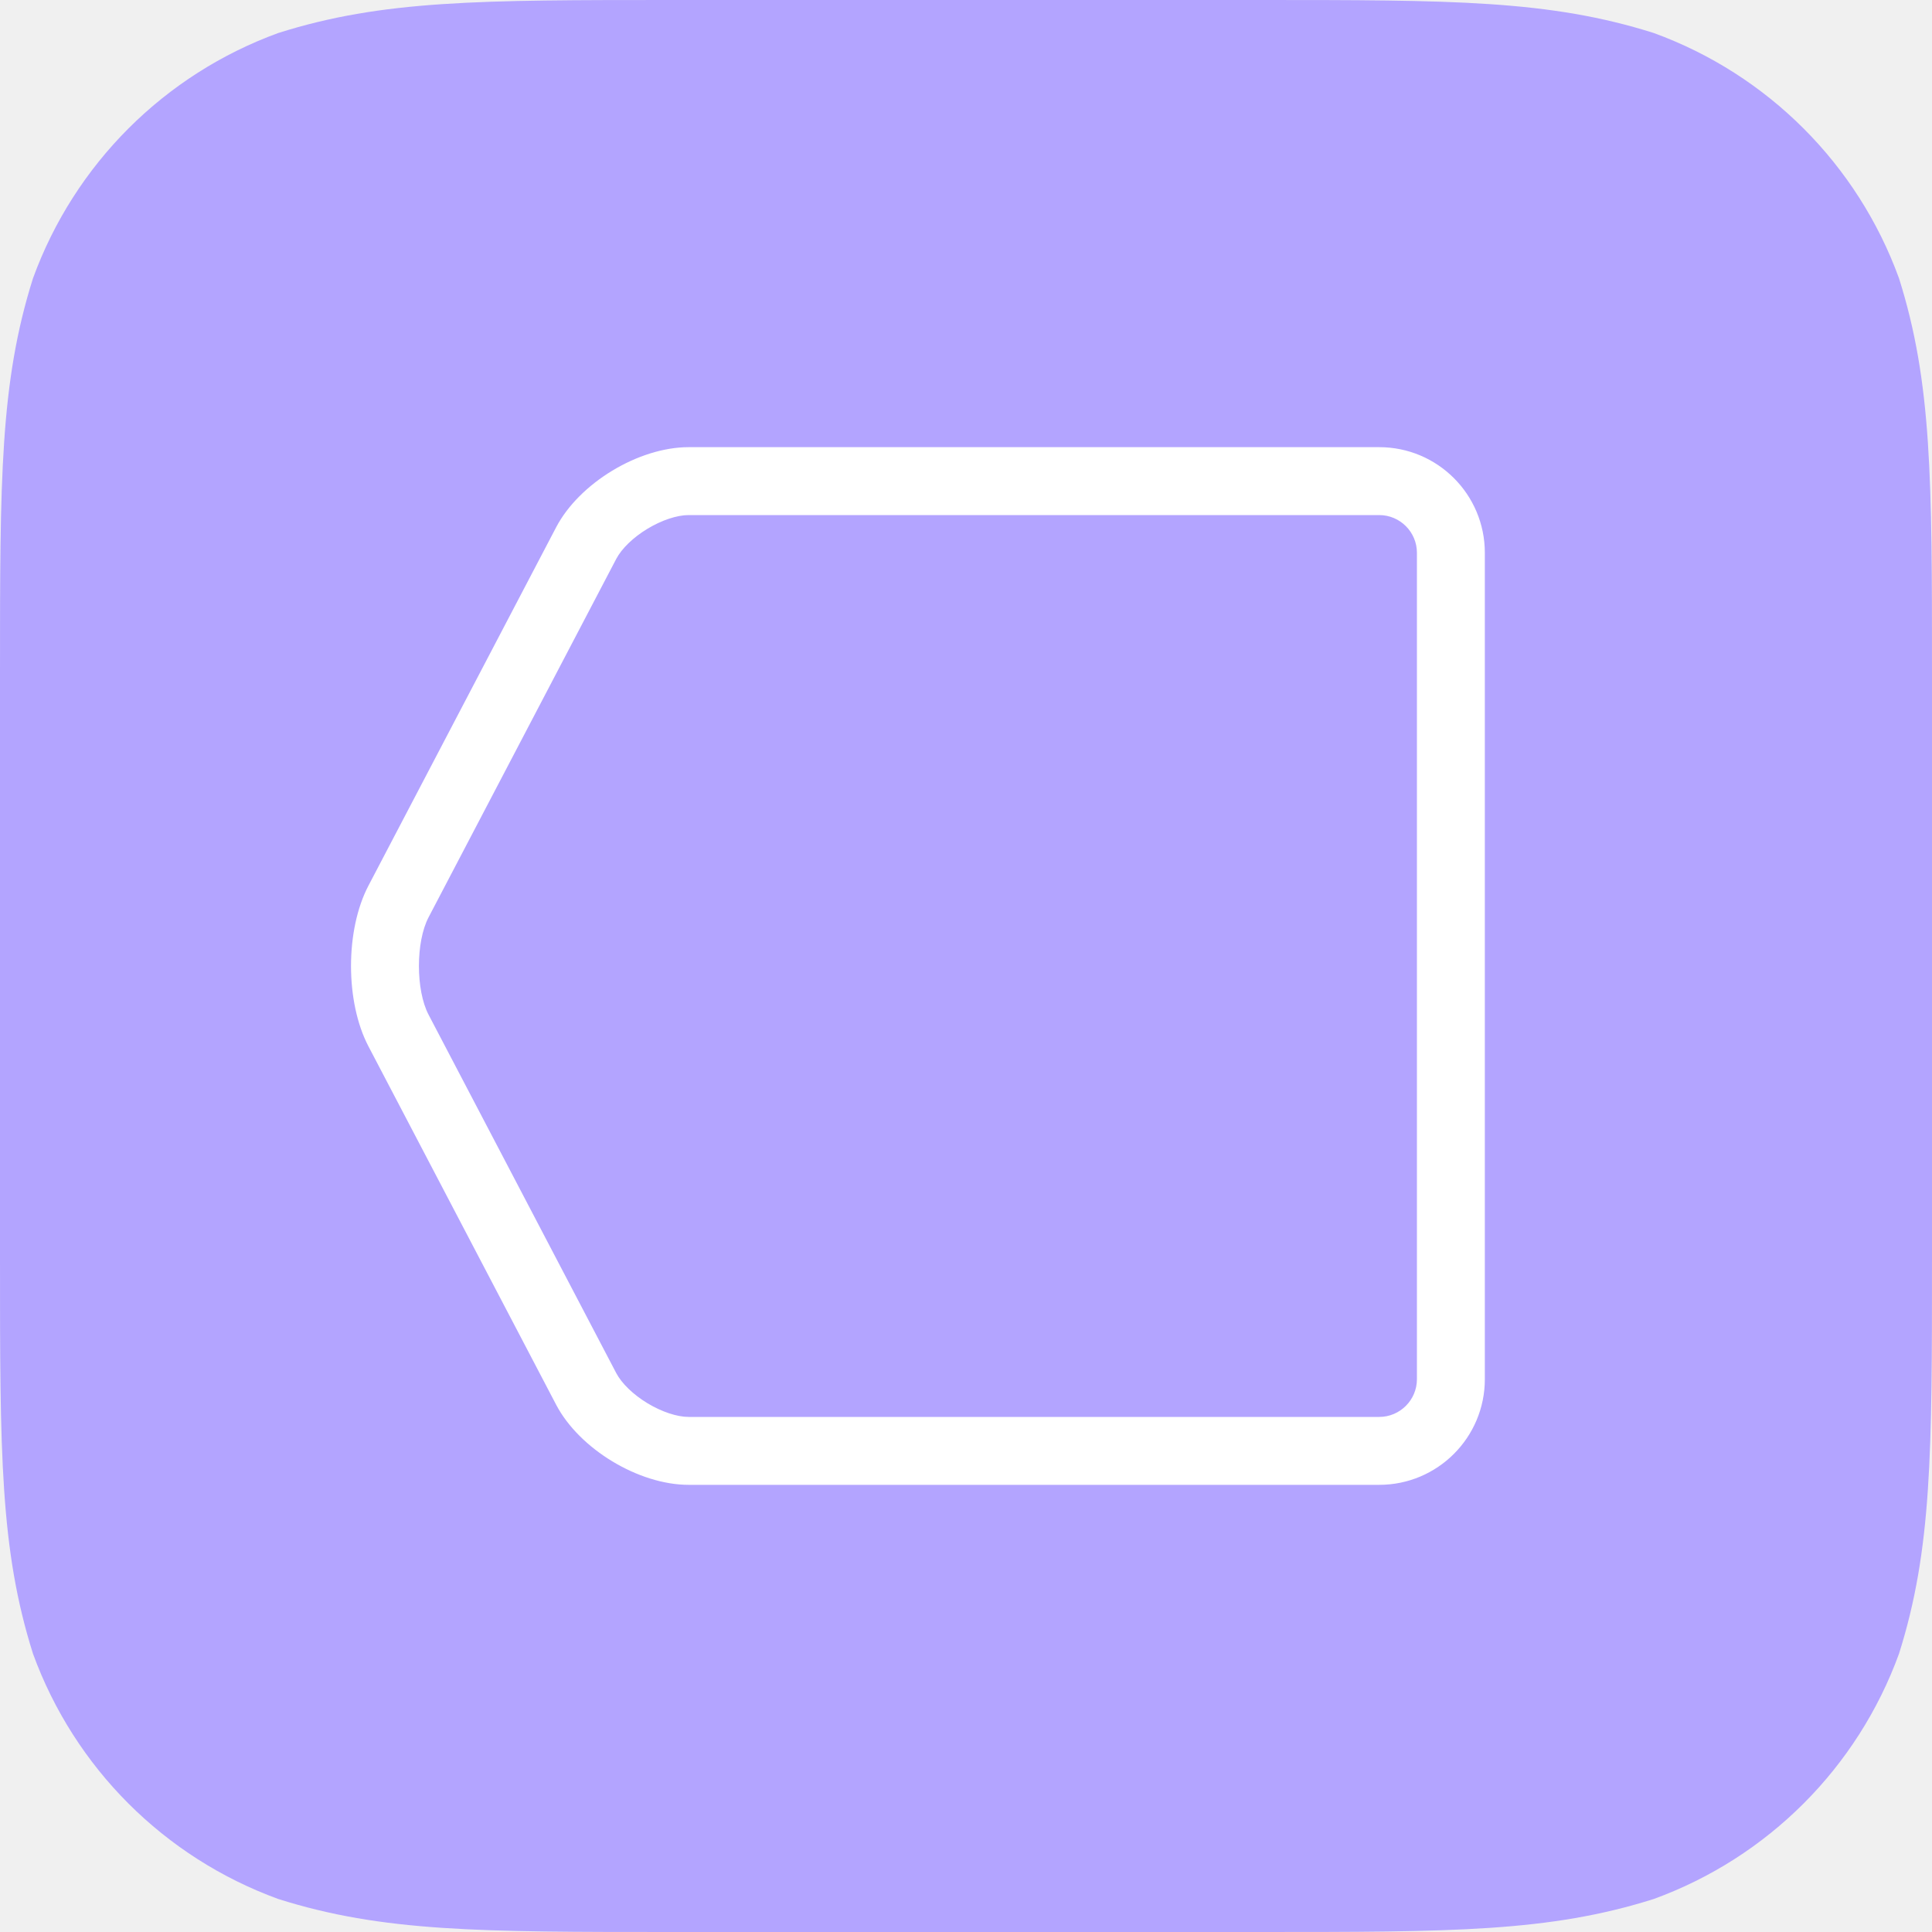
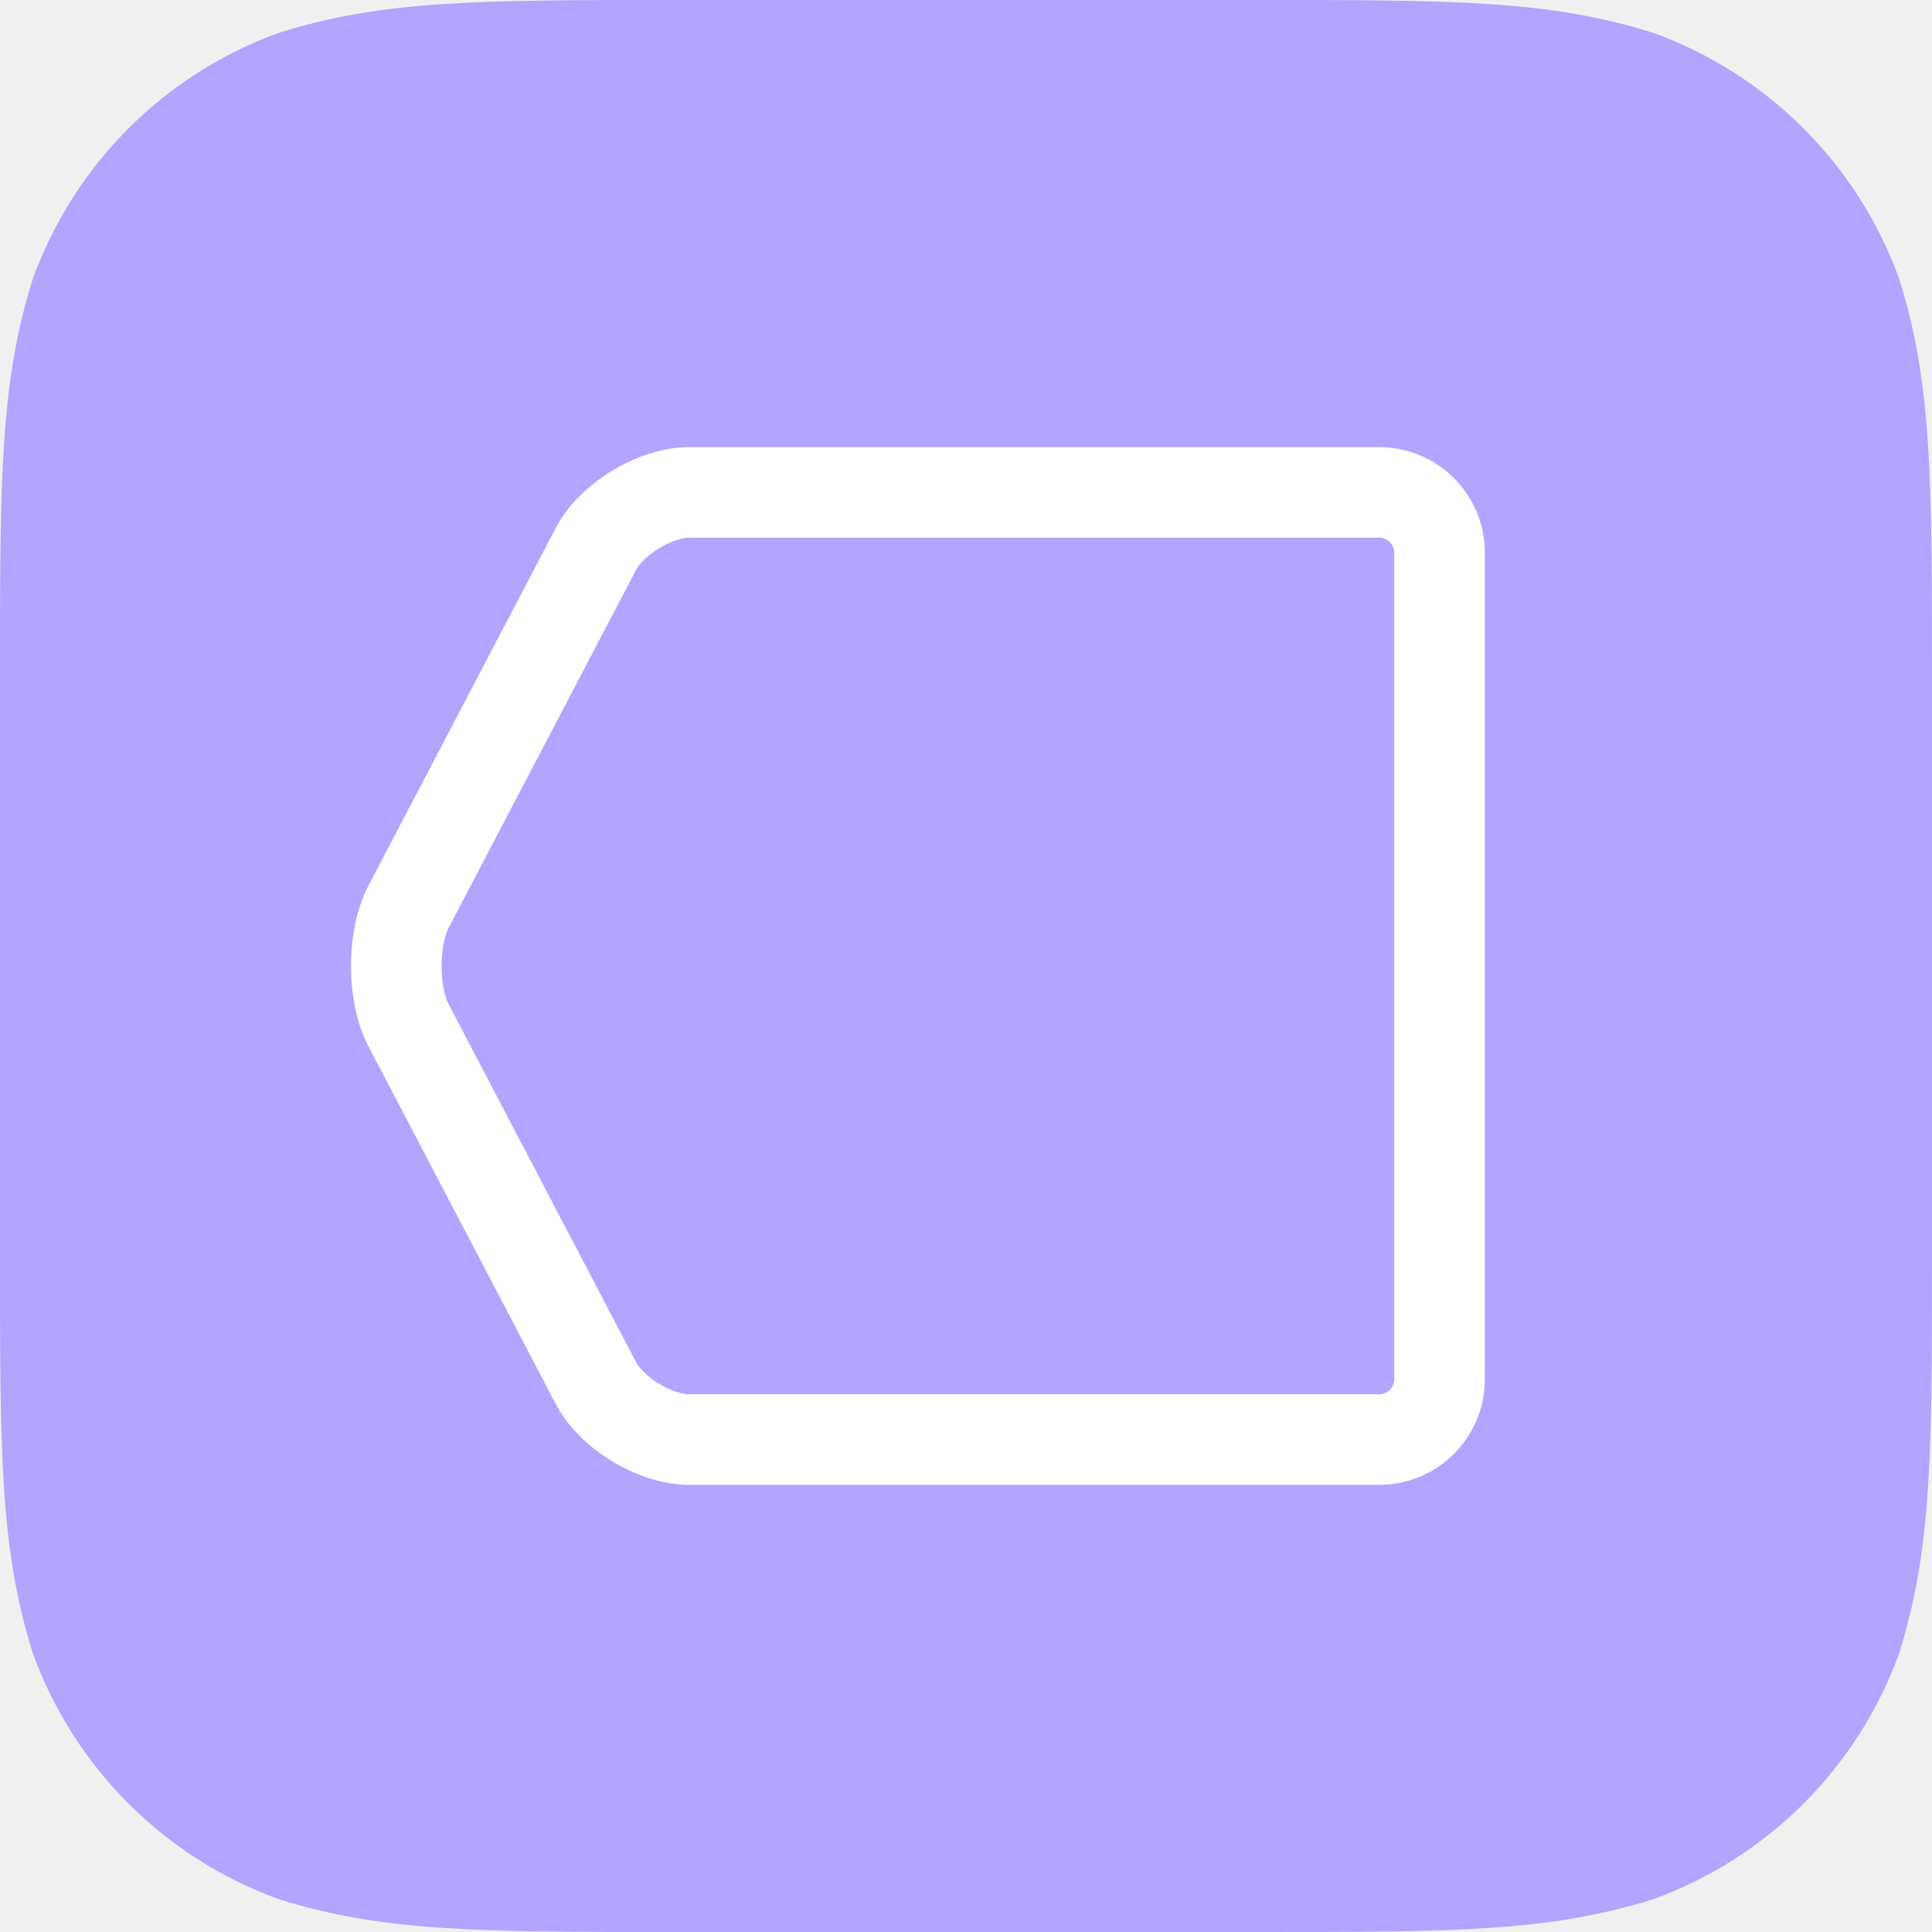
<svg xmlns="http://www.w3.org/2000/svg" width="60px" height="60px" viewBox="0 0 60 60" version="1.1">
  <defs />
  <g id="Assets" stroke="none" stroke-width="1" fill="none" fill-rule="evenodd">
    <g id="_Assets/hashs_icon">
      <path d="M20.919,0 L39.081,0 C45.105,0 48.116,0 51.359,1.025 C54.898,2.314 57.687,5.102 58.975,8.642 C60,11.884 60,14.895 60,20.919 L60,39.081 C60,45.105 60,48.116 58.975,51.359 C57.687,54.898 54.898,57.686 51.359,58.975 C48.116,60 45.105,60 39.081,60 L20.919,60 C14.895,60 11.884,60 8.642,58.975 C5.102,57.686 2.314,54.898 1.025,51.359 C-1.171875e-05,48.116 -1.171875e-05,45.105 -1.171875e-05,39.081 L-1.171875e-05,20.919 C-1.171875e-05,14.895 -1.171875e-05,11.884 1.025,8.642 C2.314,5.102 5.102,2.314 8.642,1.025 C11.884,0 14.895,0 20.919,0" id="Fill-1" fill="#B3A4FF" />
-       <path d="M42.832,13.887 L21.387,13.887 C19.833,13.887 17.99,15.002 17.27,16.378 L11.441,27.508 C10.721,28.884 10.721,31.116 11.441,32.492 L17.27,43.622 C17.99,44.998 19.833,46.113 21.387,46.113 L42.832,46.113 C44.644,46.113 46.113,44.644 46.113,42.832 L46.113,17.168 C46.113,15.356 44.644,13.887 42.832,13.887 M42.832,15.996 C43.478,15.996 44.004,16.522 44.004,17.168 L44.004,42.832 C44.004,43.478 43.478,44.004 42.832,44.004 L21.387,44.004 C21.026,44.004 20.548,43.845 20.108,43.579 C19.668,43.313 19.306,42.963 19.138,42.643 L13.31,31.513 C12.91,30.749 12.91,29.251 13.31,28.487 L19.138,17.357 C19.306,17.037 19.668,16.687 20.108,16.421 C20.548,16.155 21.026,15.996 21.387,15.996 L42.832,15.996" id="Fill-4" fill="#FFFFFF" />
+       <path d="M42.832,13.887 L21.387,13.887 C19.833,13.887 17.99,15.002 17.27,16.378 L11.441,27.508 C10.721,28.884 10.721,31.116 11.441,32.492 L17.27,43.622 C17.99,44.998 19.833,46.113 21.387,46.113 L42.832,46.113 C44.644,46.113 46.113,44.644 46.113,42.832 L46.113,17.168 C46.113,15.356 44.644,13.887 42.832,13.887 M42.832,16.699 C43.09,16.699 43.301,16.91 43.301,17.168 L43.301,42.832 C43.301,43.09 43.09,43.301 42.832,43.301 L21.387,43.301 C21.197,43.301 20.841,43.201 20.472,42.977 C20.103,42.754 19.849,42.485 19.761,42.317 L13.933,31.187 C13.643,30.632 13.643,29.368 13.933,28.813 L19.761,17.683 C19.849,17.515 20.103,17.246 20.472,17.023 C20.841,16.799 21.197,16.699 21.387,16.699 L42.832,16.699" id="Fill-7" fill="#FFFFFF" />
    </g>
  </g>
</svg>
